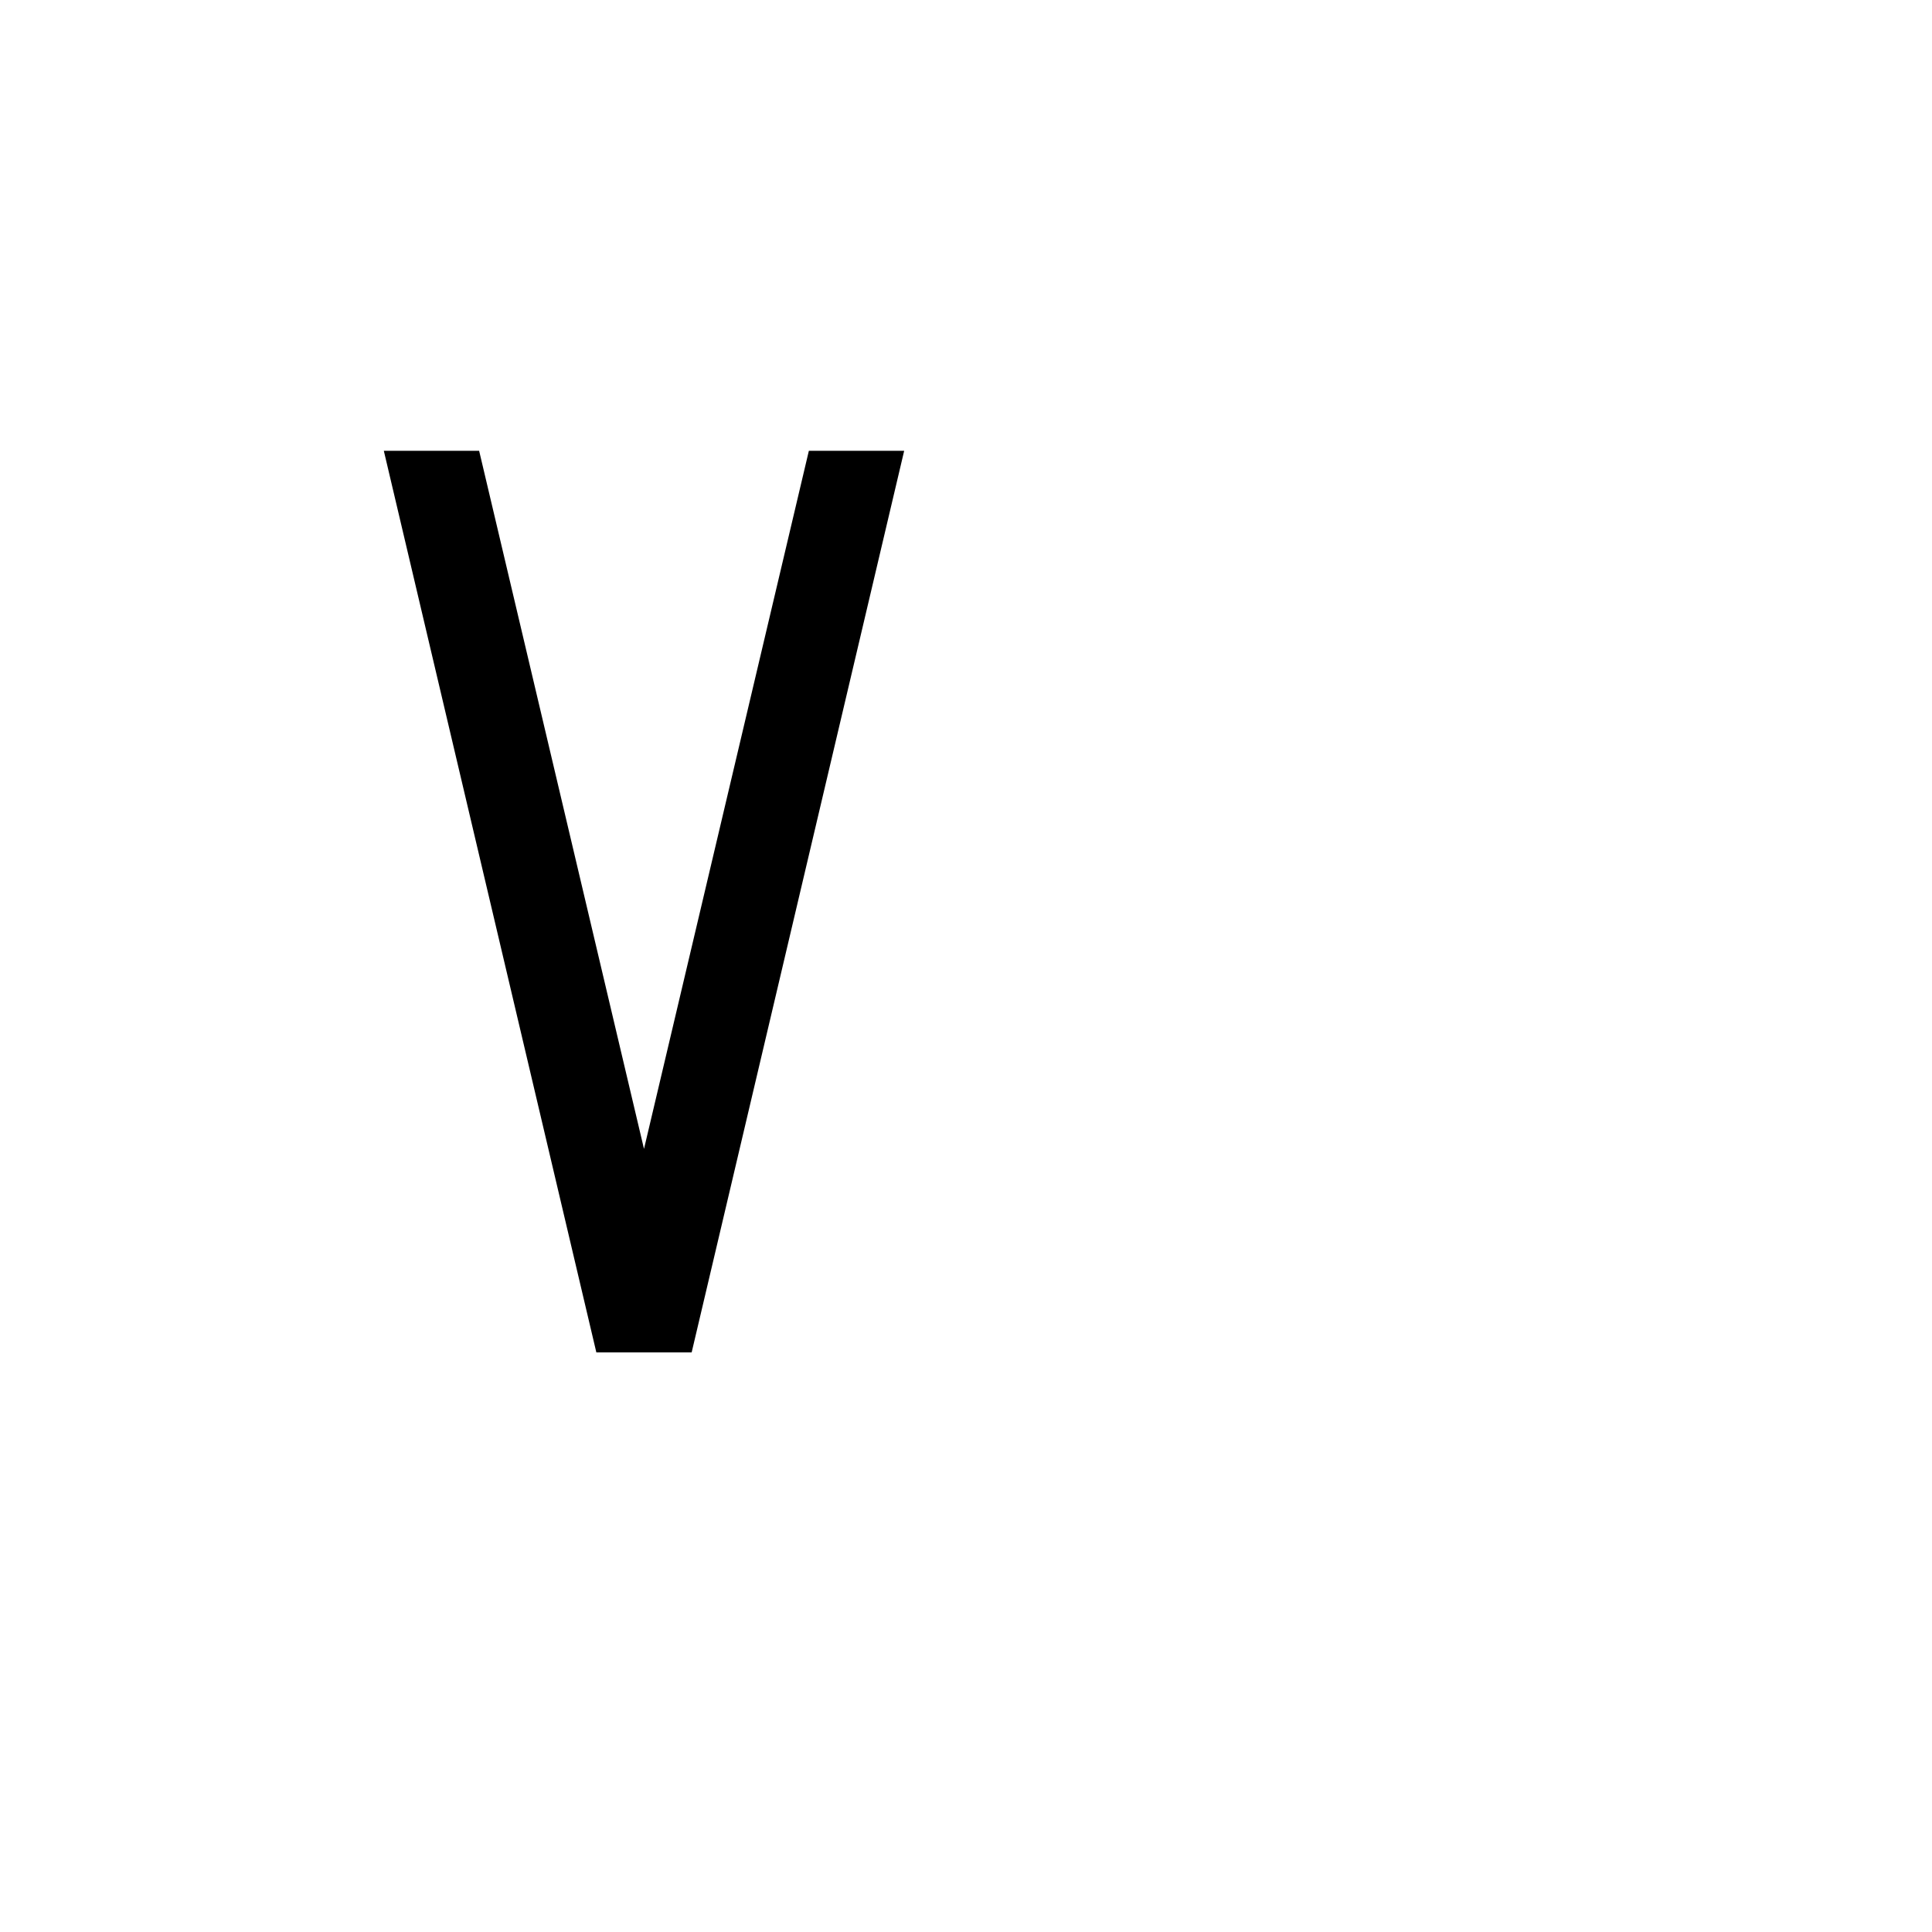
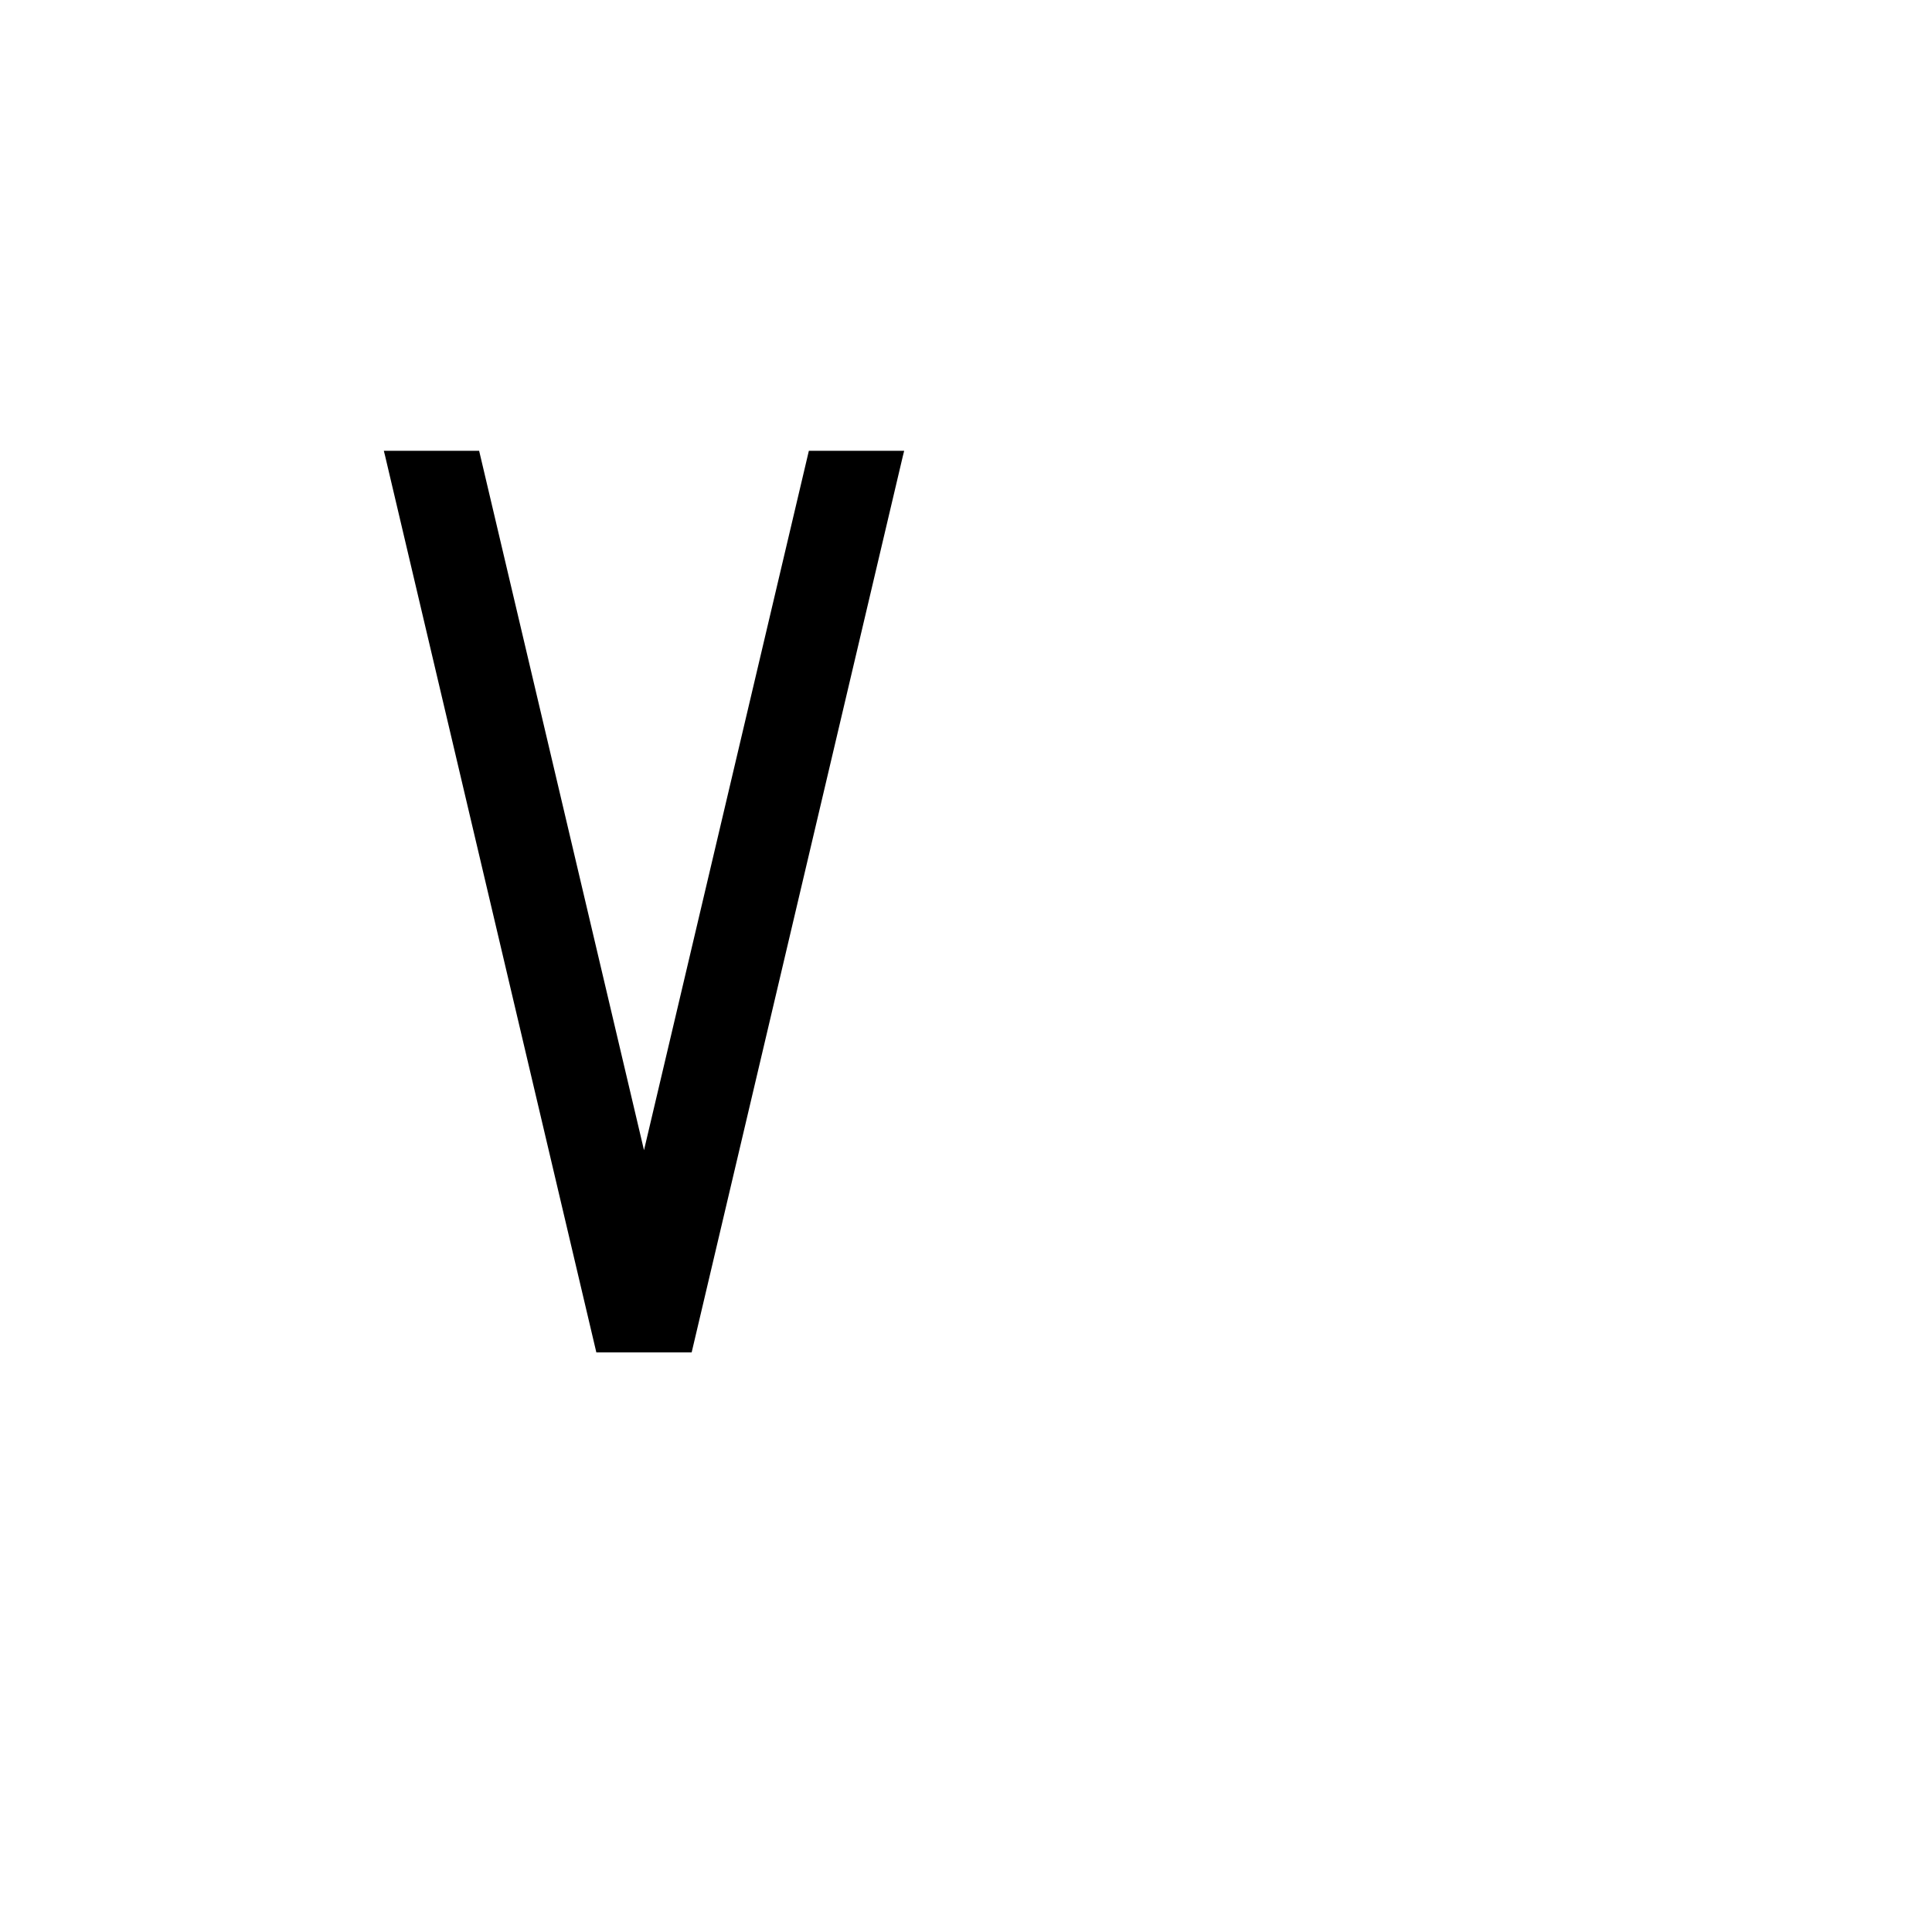
<svg xmlns="http://www.w3.org/2000/svg" viewBox="-0.25 -1.05 1.5 1.5">
-   <path d="M 0.048 -0.7 L 0.122 -0.7 L 0.25 -0.158 L 0.378 -0.7 L 0.452 -0.7 L 0.287 -0 L 0.213 -0 L 0.048 -0.7 Z" fill="black" />
+   <path d="M 0.049 -0.696 L 0.048 -0.7 L 0.122 -0.7 L 0.25 -0.157 L 0.378 -0.7 L 0.452 -0.7 L 0.451 -0.696 L 0.287 -0 L 0.213 -0 L 0.049 -0.696 Z" fill="black" />
</svg>
